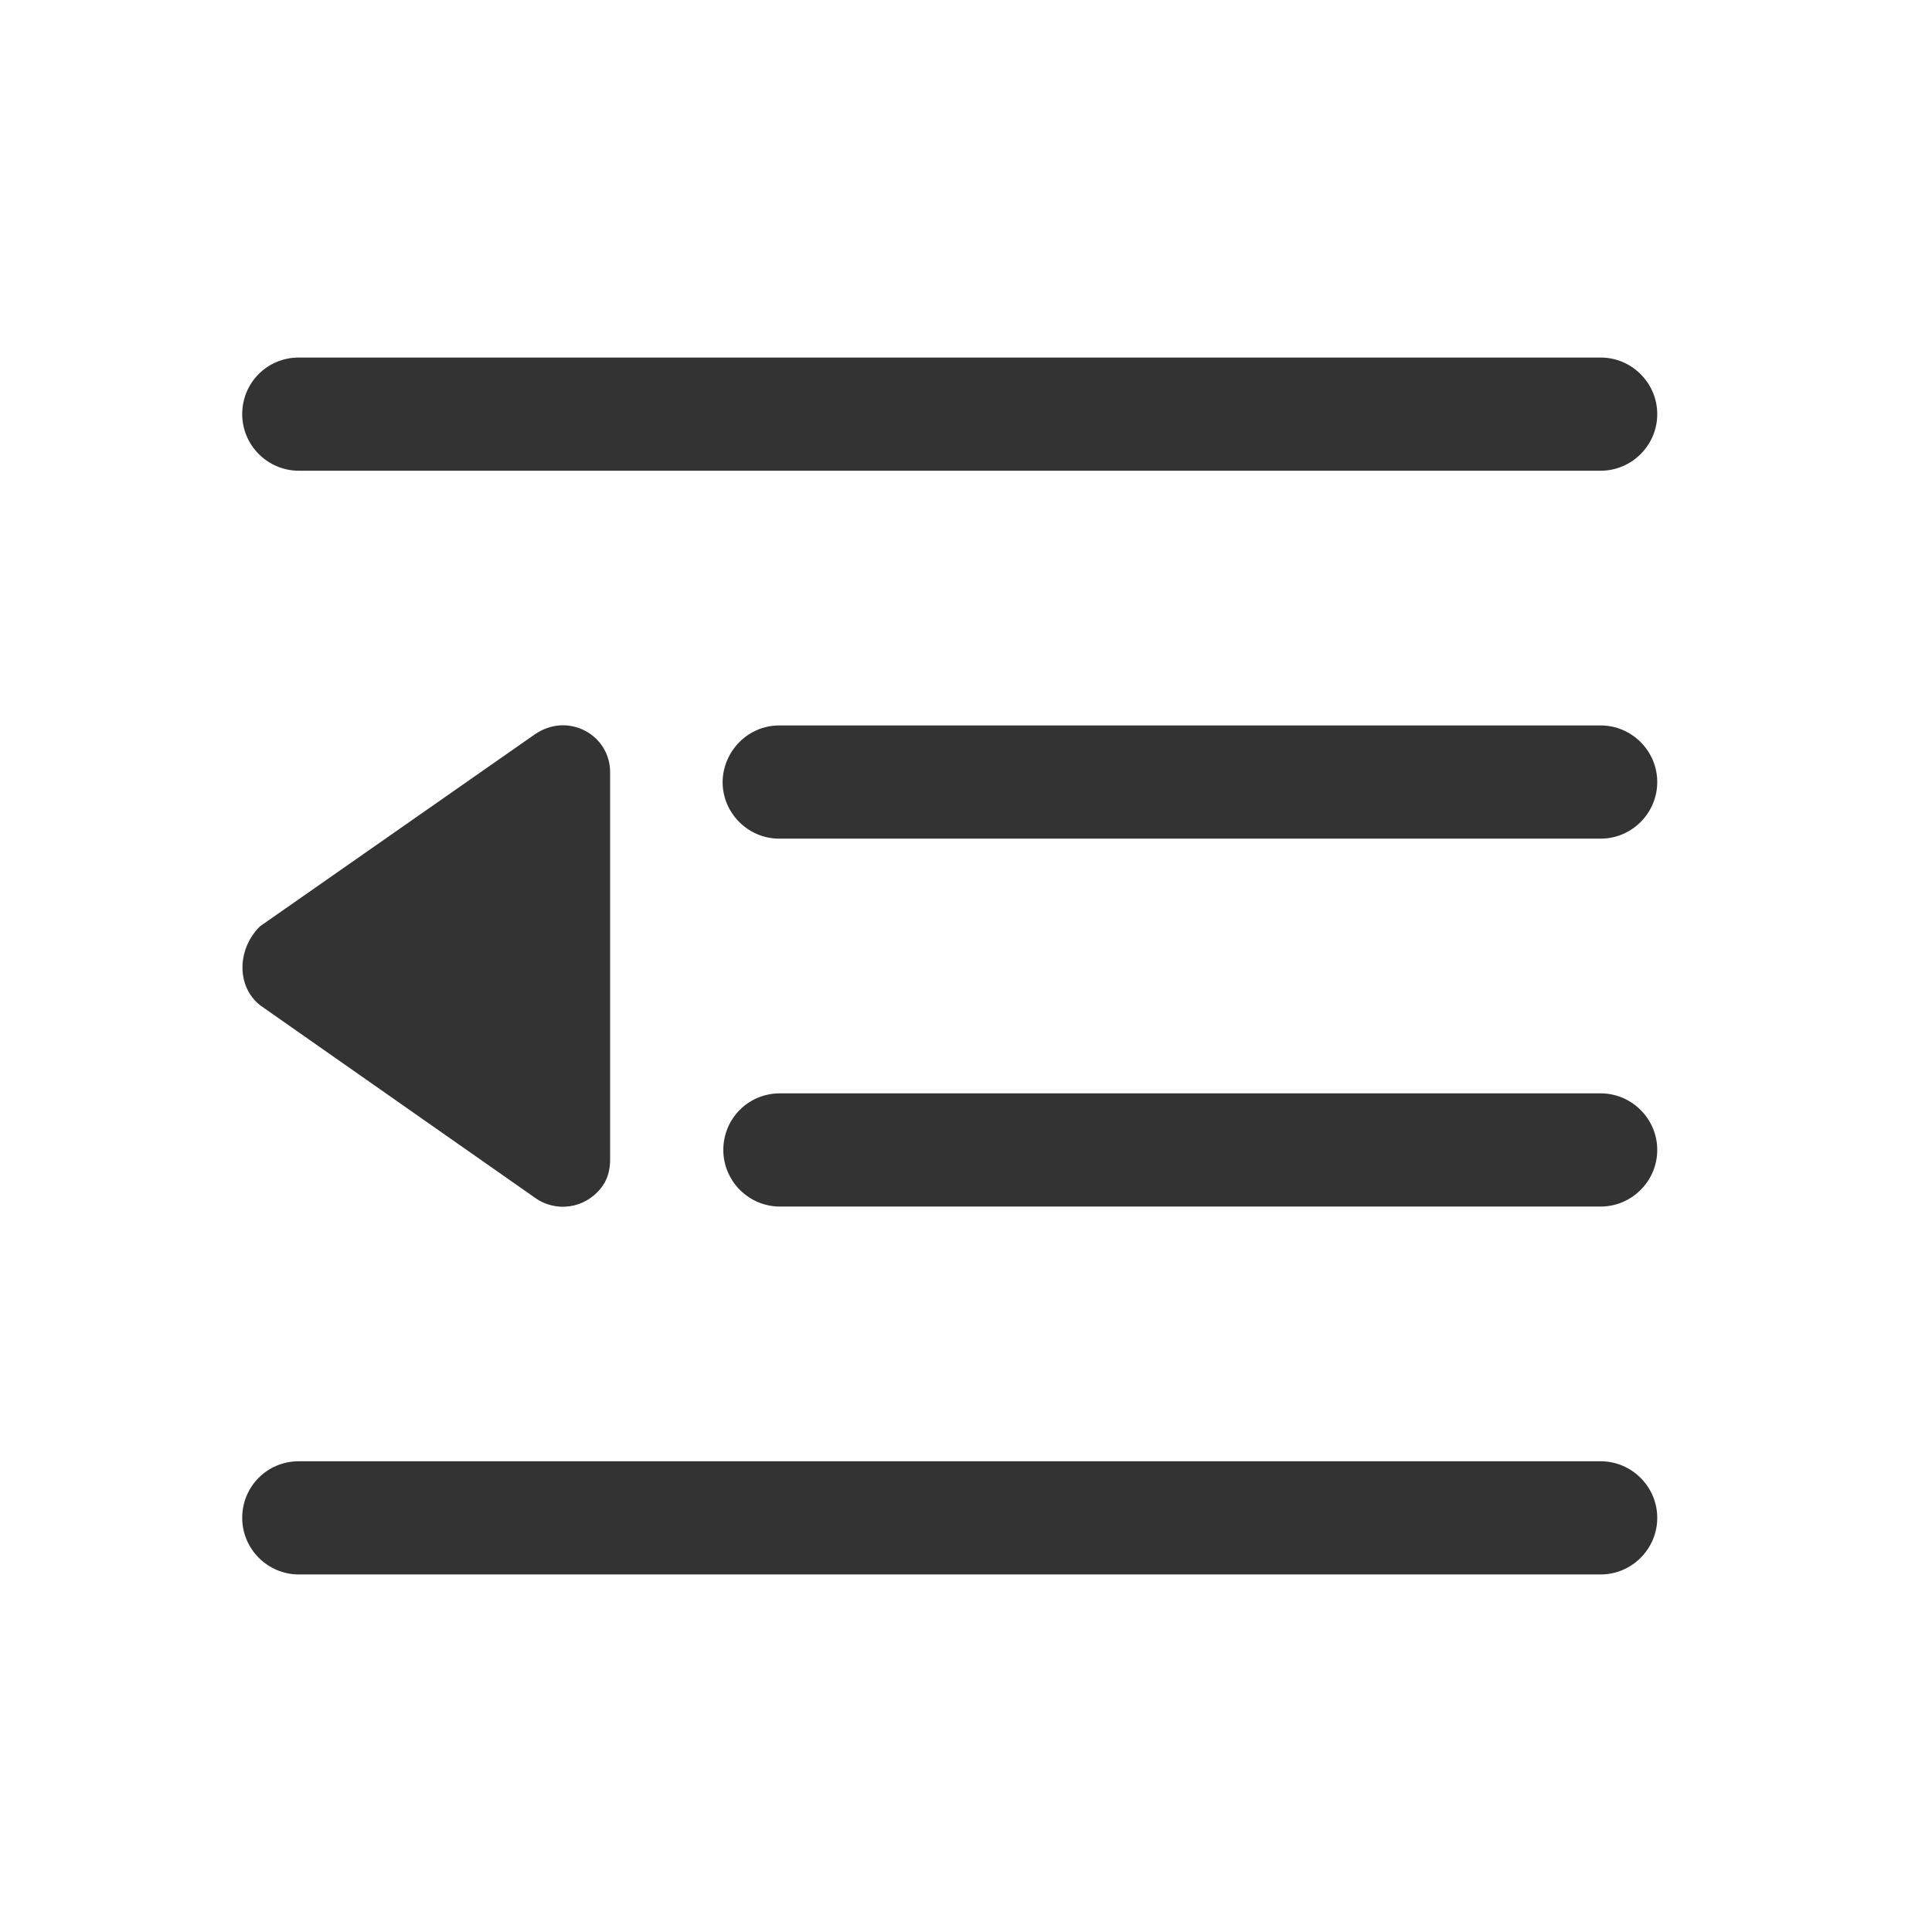
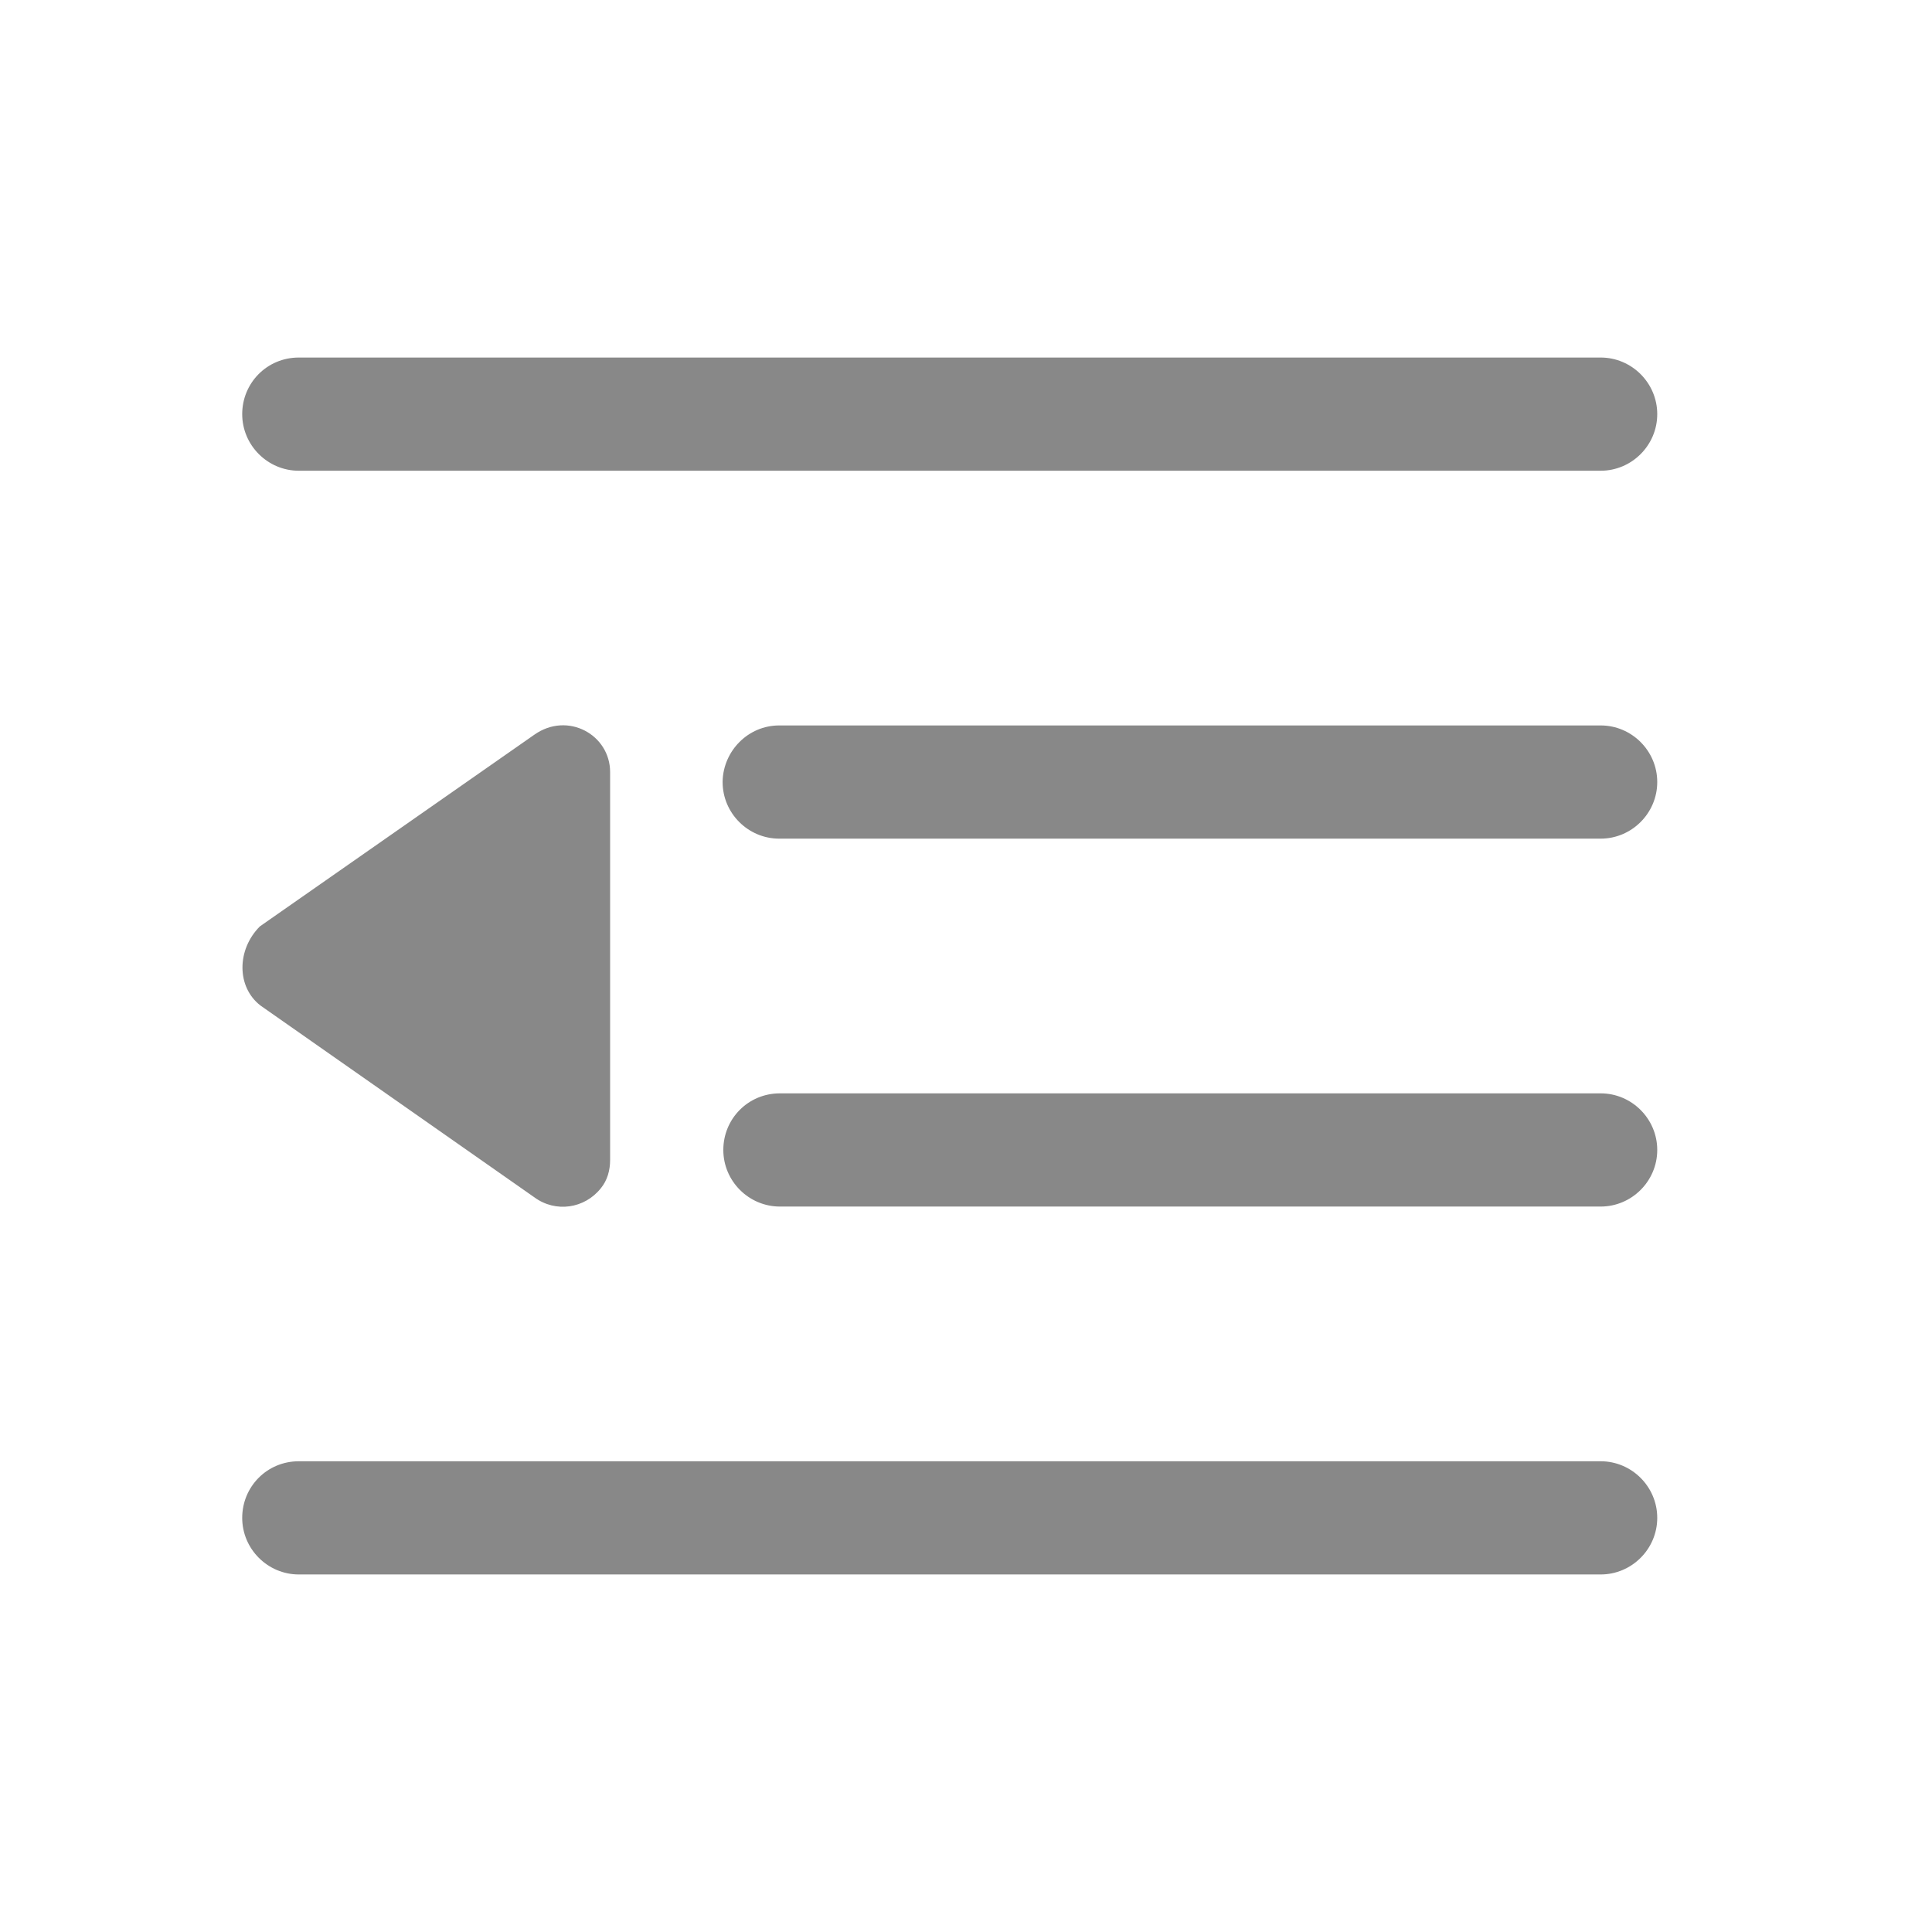
<svg xmlns="http://www.w3.org/2000/svg" t="1731691103025" class="icon" viewBox="0 0 1024 1024" version="1.1" p-id="16056" width="64" height="64">
-   <path d="M138.125 533L283.25 634.625c11.25 8.25 26.625 6 35.25-4.875 3.375-4.125 4.875-9.375 4.875-15l0-205.5c0-19.875-22.5-32.25-40.125-19.875l-145.5 101.625c-12.375 12.375-12.375 32.25 0.375 42zM158.375 774.5l690 0c16.5 0 30 13.5 30 30s-13.5 30-30 30l-690 0c-16.5 0-30-13.5-30-30s13.125-30 30-30zM158.375 189.5l690 0c16.5 0 30 13.5 30 30s-13.5 30-30 30l-690 0c-16.5 0-30-13.5-30-30s13.125-30 30-30zM413.375 579.5l435 0c16.5 0 30 13.5 30 30s-13.5 30-30 30l-435 1e-8c-16.5 0-30-13.5-30-30s13.125-30 30-30zM413 384.5L848.375 384.5c16.5 0 30 13.5 30 30s-13.5 30-30 30l-435.375 0c-16.5 0-30-13.5-30-30l0-0.375c0.375-16.125 13.5-29.625 30-29.625z" fill="#333333" p-id="16057" />
+   <path d="M138.125 533L283.25 634.625c11.25 8.25 26.625 6 35.25-4.875 3.375-4.125 4.875-9.375 4.875-15l0-205.5c0-19.875-22.5-32.25-40.125-19.875l-145.5 101.625c-12.375 12.375-12.375 32.25 0.375 42zM158.375 774.5l690 0c16.5 0 30 13.5 30 30s-13.5 30-30 30l-690 0c-16.5 0-30-13.5-30-30s13.125-30 30-30zM158.375 189.5l690 0c16.5 0 30 13.5 30 30s-13.5 30-30 30l-690 0c-16.5 0-30-13.5-30-30s13.125-30 30-30zM413.375 579.5l435 0c16.5 0 30 13.5 30 30s-13.5 30-30 30l-435 1e-8c-16.5 0-30-13.5-30-30s13.125-30 30-30zM413 384.5L848.375 384.5c16.5 0 30 13.5 30 30s-13.5 30-30 30l-435.375 0c-16.5 0-30-13.5-30-30l0-0.375c0.375-16.125 13.5-29.625 30-29.625z" fill="#888888" p-id="16057" />
</svg>
